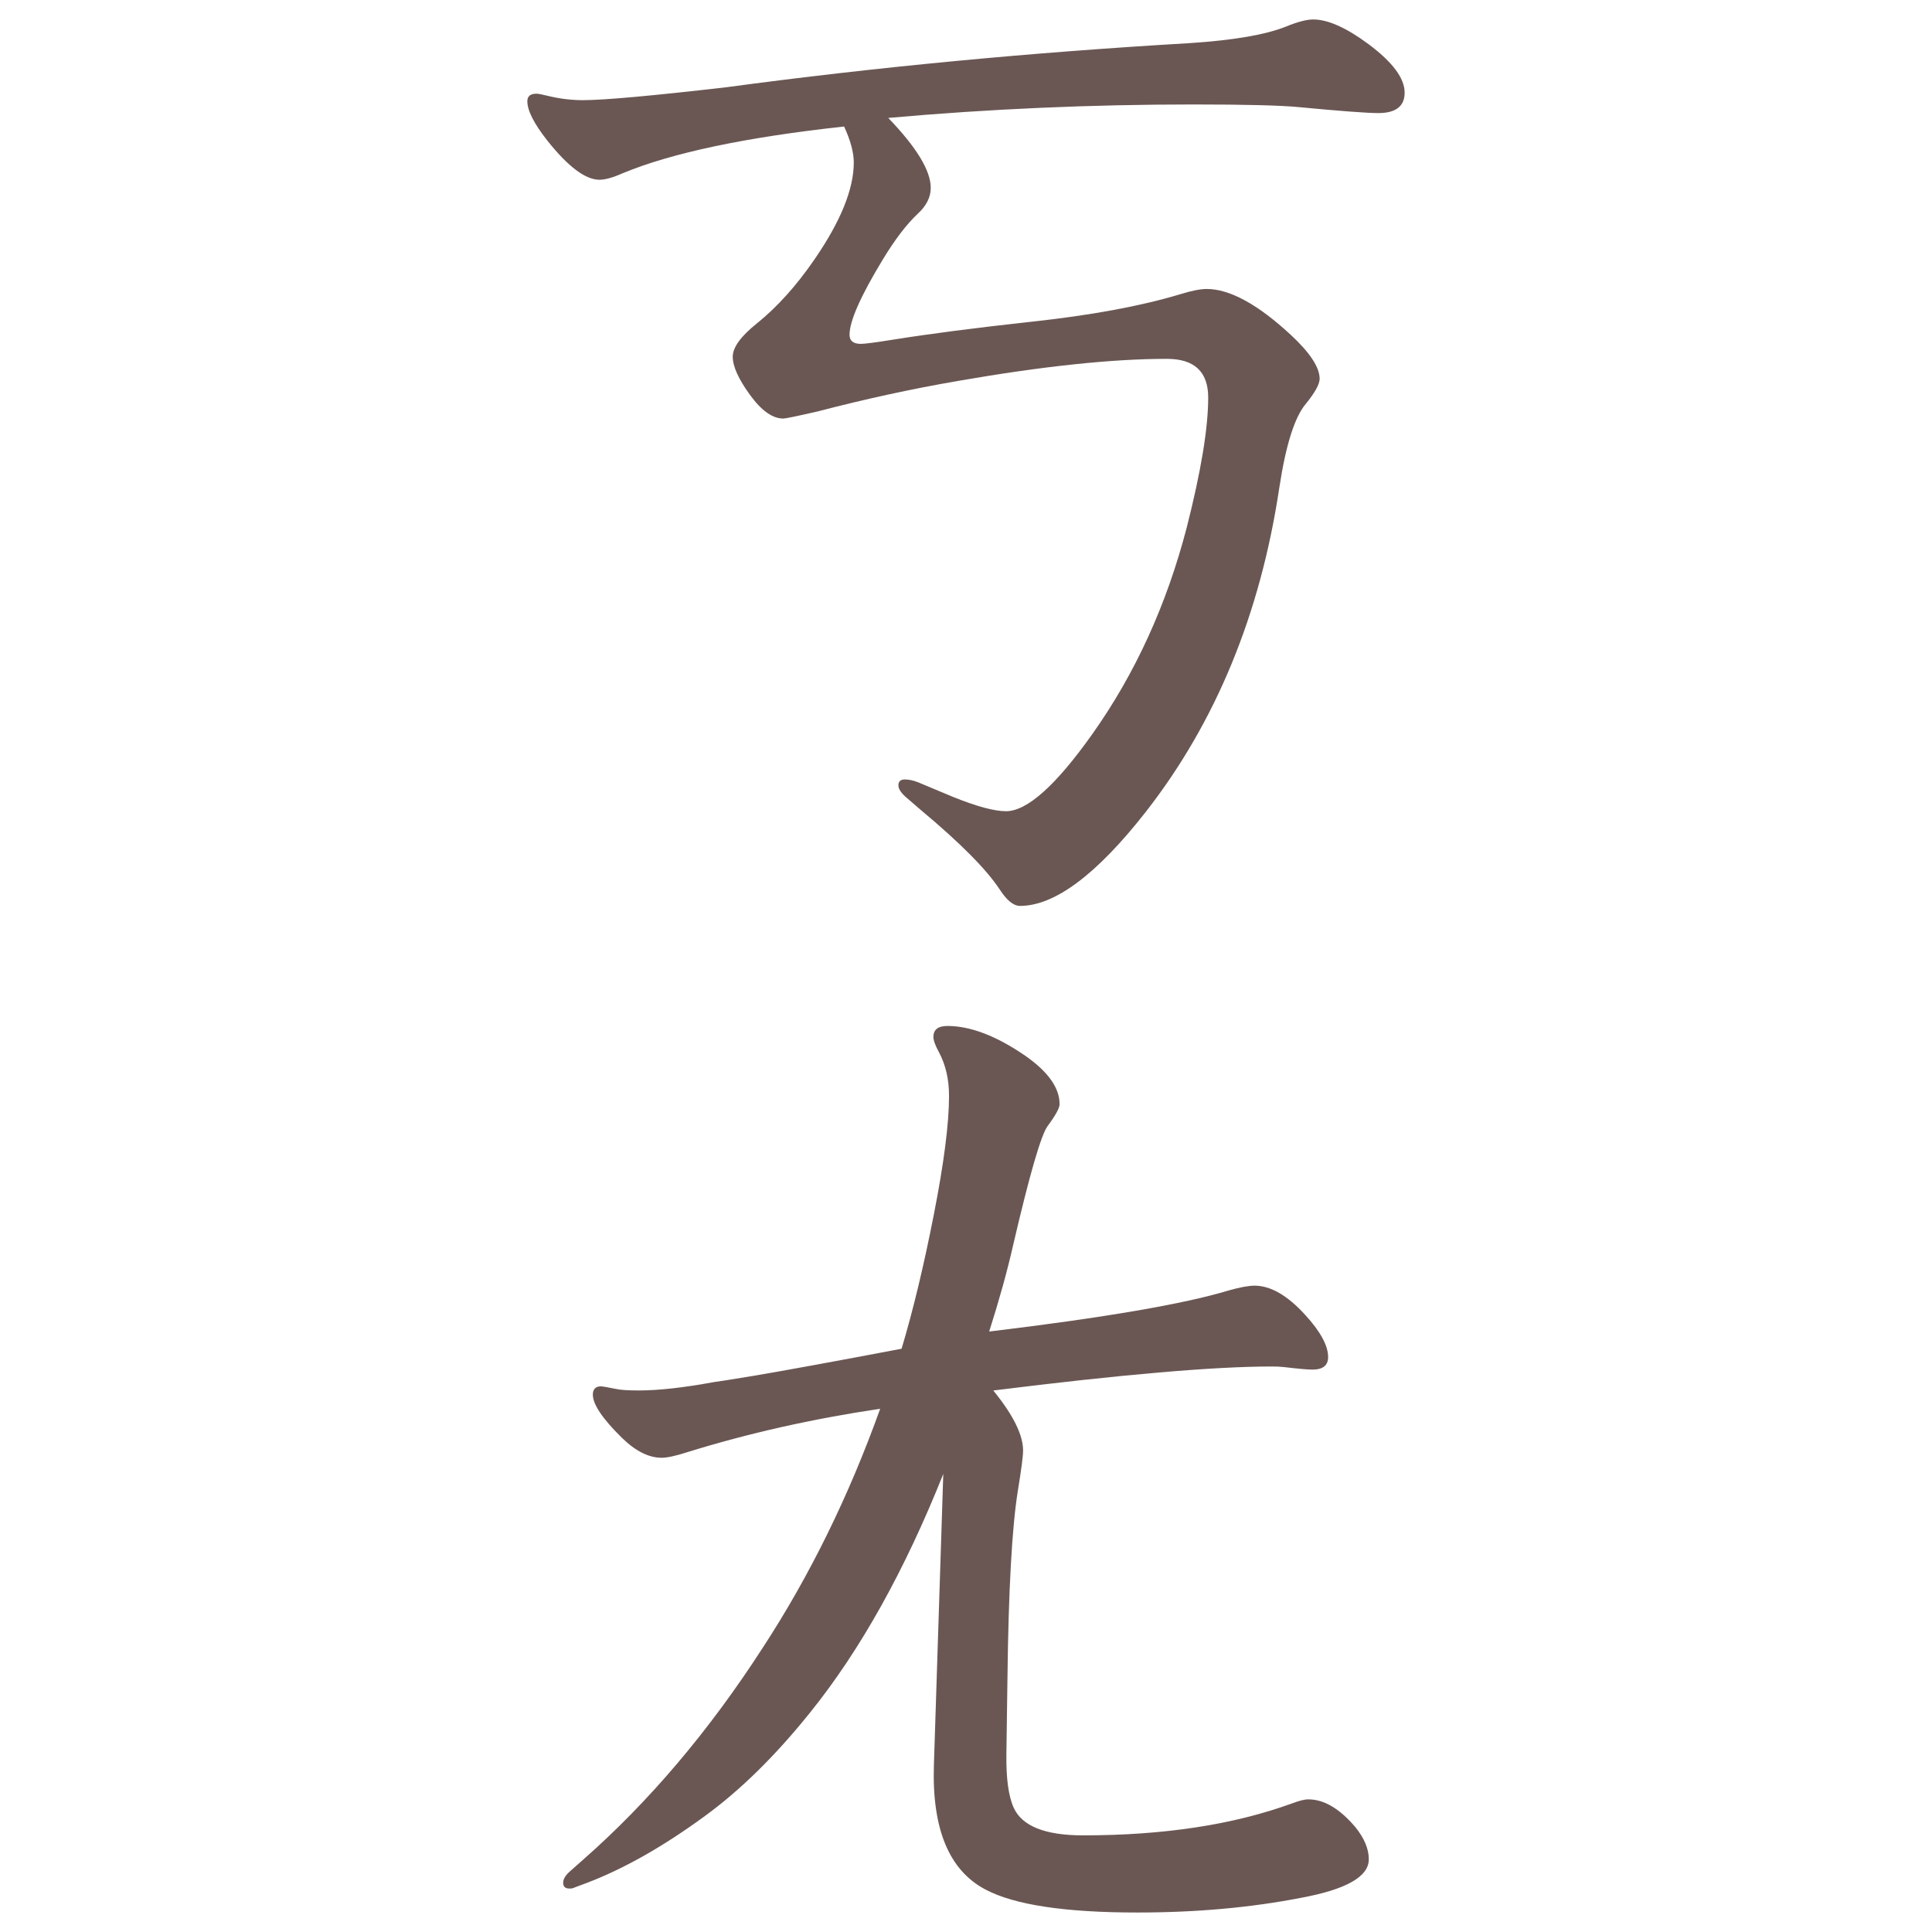
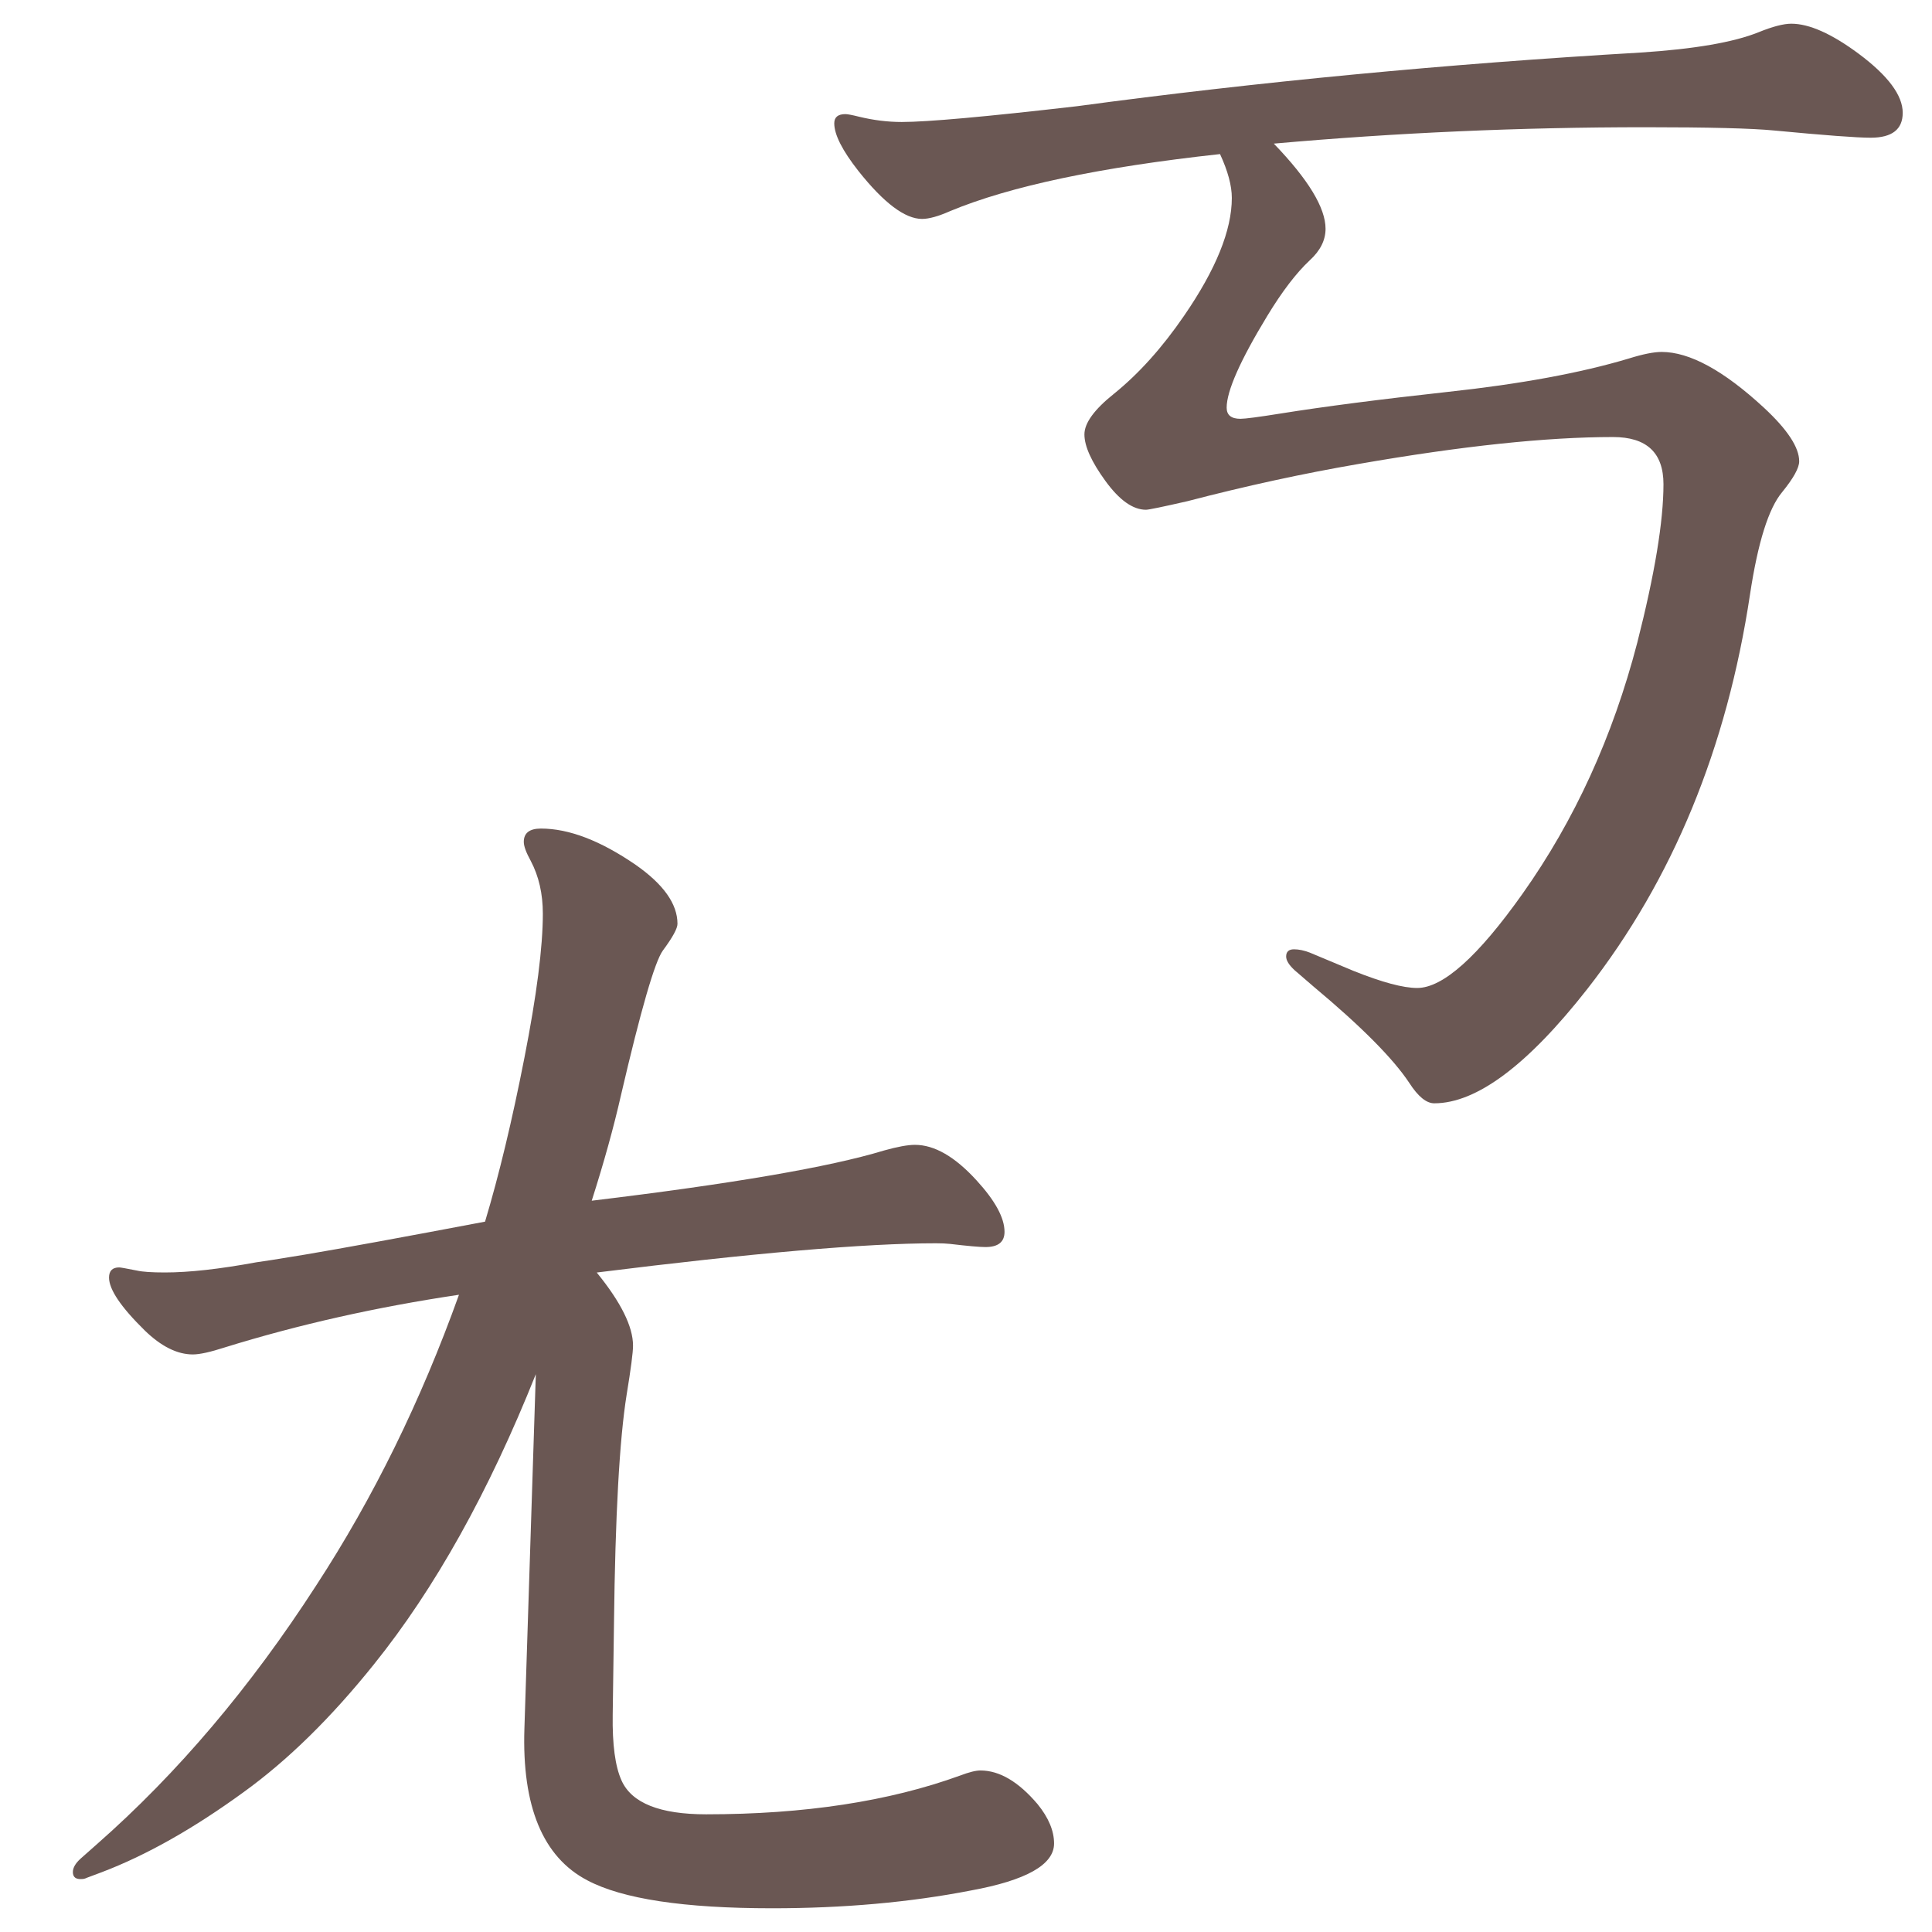
- <svg xmlns="http://www.w3.org/2000/svg" width="24mm" height="24mm" viewBox="0 0 24 24" version="1.1" id="svg3709">
-   <defs id="defs3703" />
-   <g id="layer1" transform="translate(-176.9881,-196.6429)">
-     <g id="g2348" transform="matrix(0.8210913,0,0,0.8210913,1.498166,67.82056)">
-       <rect style="fill:none;fill-opacity:0.6;stroke-width:0.083" id="rect233-7-8-4-1-1-0-9-1" width="29.229" height="29.229" x="213.728" y="156.892" />
-       <g id="g3771-6" transform="matrix(0.4789699,0,0,0.4789699,197.5859,119.2406)">
+ <svg xmlns="http://www.w3.org/2000/svg" width="24mm" height="24mm" viewBox="0 0 24 24" version="1.1" id="svg6117">
+   <defs id="defs6111" />
+   <g id="layer1" transform="translate(-312.3036,-230.6607)">
+     <g id="g6093" transform="translate(95.96121,71.15446)">
+       <rect style="fill:none;fill-opacity:0.6;stroke-width:0.068" id="rect233-7-8-4-1-1-0-9-1" width="24" height="24" x="216.342" y="159.506" />
+       <g id="g3771-6" transform="matrix(0.4789699,0,0,0.4789699,202.5859,121.8553)">
        <rect style="fill:none;fill-opacity:0.6;stroke-width:0.083" id="rect233-6-3-1" width="29.229" height="29.229" x="49.599" y="78.608" />
        <path d="m 60.366,82.604 q -4.672,0.51 -7,1.478 -0.459,0.204 -0.731,0.204 -0.663,0 -1.648,-1.24 -0.629,-0.799 -0.629,-1.24 0,-0.238 0.289,-0.238 0.085,0 0.357,0.068 0.561,0.136 1.104,0.136 1.002,0 4.536,-0.408 7.068,-0.951 14.629,-1.393 2.09,-0.136 3.058,-0.527 0.544,-0.221 0.85,-0.221 0.697,0 1.75,0.782 1.138,0.85 1.138,1.529 0,0.646 -0.833,0.646 -0.527,0 -2.498,-0.187 -0.867,-0.085 -3.347,-0.085 -4.859,0 -9.633,0.425 1.342,1.393 1.342,2.209 0,0.442 -0.408,0.816 -0.527,0.493 -1.104,1.444 -1.053,1.733 -1.053,2.379 0,0.289 0.357,0.289 0.187,0 1.036,-0.136 1.699,-0.272 4.333,-0.561 2.837,-0.306 4.706,-0.867 0.544,-0.17 0.85,-0.17 1.087,0 2.65,1.444 0.917,0.85 0.917,1.393 0,0.255 -0.442,0.799 -0.527,0.629 -0.833,2.65 -0.9,5.981 -4.214,10.228 -2.328,2.973 -3.976,2.973 -0.306,0 -0.646,-0.527 -0.629,-0.951 -2.481,-2.498 l -0.493,-0.425 q -0.221,-0.204 -0.221,-0.357 0,-0.187 0.204,-0.187 0.187,0 0.408,0.085 l 1.138,0.476 q 1.104,0.442 1.648,0.442 1.002,0 2.735,-2.447 2.022,-2.854 2.973,-6.507 0.68,-2.667 0.68,-4.112 0,-1.223 -1.308,-1.223 -2.583,0 -6.592,0.697 -2.175,0.374 -4.451,0.968 -0.968,0.221 -1.07,0.221 -0.51,0 -1.053,-0.748 -0.544,-0.748 -0.544,-1.206 0,-0.442 0.765,-1.053 0.968,-0.782 1.818,-2.022 1.24,-1.801 1.24,-3.058 0,-0.476 -0.306,-1.138 z" style="font-weight:bold;font-size:11.289px;line-height:1.25;font-family:MOESongUN;-inkscape-font-specification:'MOESongUN Bold';letter-spacing:0px;word-spacing:0px;fill:#6a5753;fill-opacity:1;stroke-width:0.816" id="path572-2-0" />
      </g>
-       <g id="g4716-6" transform="matrix(0.4789699,0,0,0.4789699,177.9213,7.688669)">
+       <g id="g4716-6" transform="matrix(0.4789699,0,0,0.4789699,172.9213,5.073978)">
        <rect style="fill:none;fill-opacity:0.6;stroke-width:0.083" id="rect233-3-6-7-0-3" width="29.229" height="29.229" x="90.655" y="343.304" />
        <path d="m 106.134,355.432 q 0.939,1.153 0.939,1.894 0,0.264 -0.165,1.268 -0.28,1.746 -0.329,5.946 l -0.033,2.355 q -0.018,1.169 0.231,1.713 0.395,0.873 2.191,0.873 3.821,0 6.588,-1.005 0.346,-0.132 0.527,-0.132 0.741,0 1.482,0.873 0.428,0.527 0.428,1.021 0,0.824 -2.158,1.219 -2.372,0.461 -5.155,0.461 -3.426,0 -4.793,-0.725 -1.729,-0.906 -1.631,-3.936 l 0.296,-9.191 q -1.828,4.579 -4.2,7.527 -1.664,2.075 -3.376,3.311 -1.944,1.416 -3.673,2.075 l -0.395,0.148 q -0.066,0.033 -0.132,0.033 -0.231,0.016 -0.231,-0.181 0,-0.165 0.198,-0.346 l 0.428,-0.379 q 3.129,-2.751 5.682,-6.704 2.224,-3.409 3.706,-7.544 -3.212,0.478 -6.078,1.367 -0.56,0.181 -0.824,0.181 -0.609,0 -1.252,-0.626 -0.922,-0.906 -0.922,-1.367 0,-0.264 0.264,-0.264 0.049,0 0.461,0.082 0.214,0.049 0.725,0.049 0.939,0 2.372,-0.264 0.148,-0.016 1.252,-0.198 1.466,-0.247 4.678,-0.856 0.544,-1.812 1.021,-4.249 0.478,-2.438 0.478,-3.739 0,-0.774 -0.313,-1.367 -0.181,-0.329 -0.181,-0.494 0,-0.346 0.445,-0.346 1.087,0 2.454,0.939 1.087,0.758 1.087,1.532 0,0.181 -0.379,0.692 -0.313,0.428 -1.087,3.755 -0.28,1.235 -0.758,2.734 5.468,-0.659 7.576,-1.301 0.527,-0.148 0.807,-0.148 0.758,0 1.598,0.922 0.725,0.791 0.725,1.334 0,0.395 -0.494,0.395 -0.231,0 -0.922,-0.082 -0.148,-0.016 -0.362,-0.016 -2.734,0 -8.795,0.758 z" style="font-weight:bold;font-size:11.289px;line-height:1.25;font-family:MOESongUN;-inkscape-font-specification:'MOESongUN Bold';letter-spacing:0px;word-spacing:0px;fill:#6a5753;fill-opacity:1;stroke-width:0.791" id="path622-5-2" />
      </g>
    </g>
  </g>
</svg>
